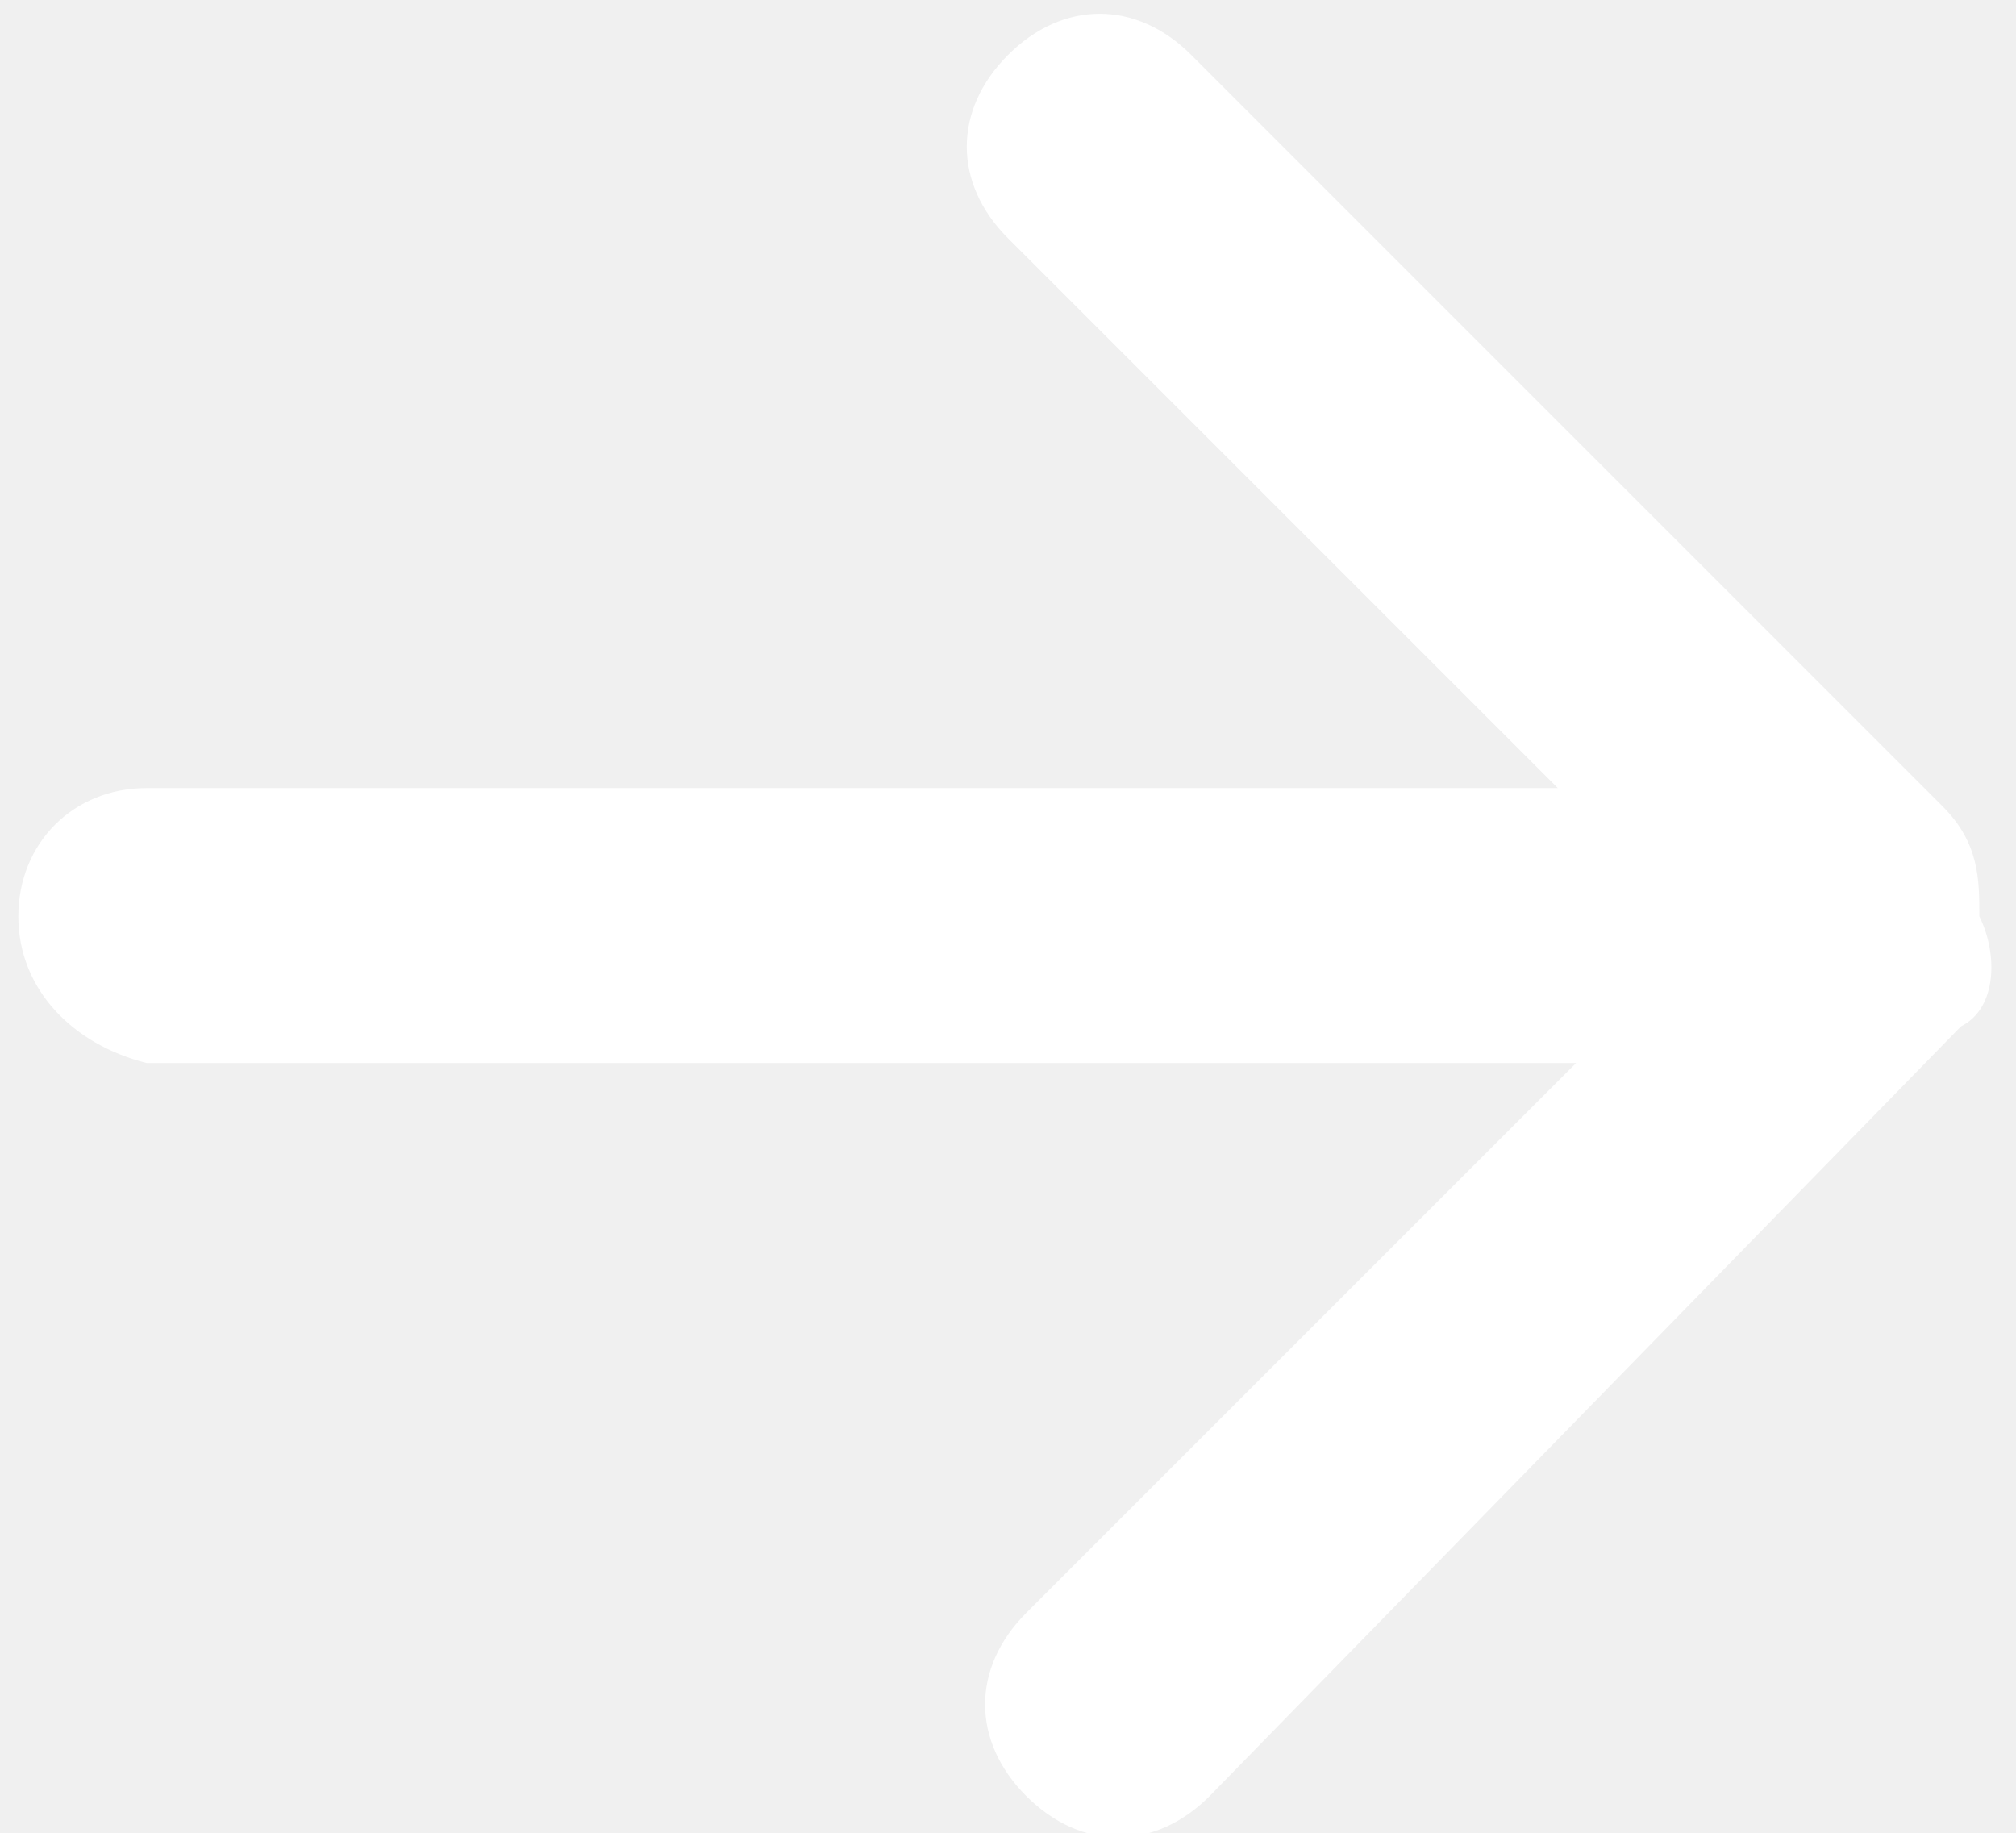
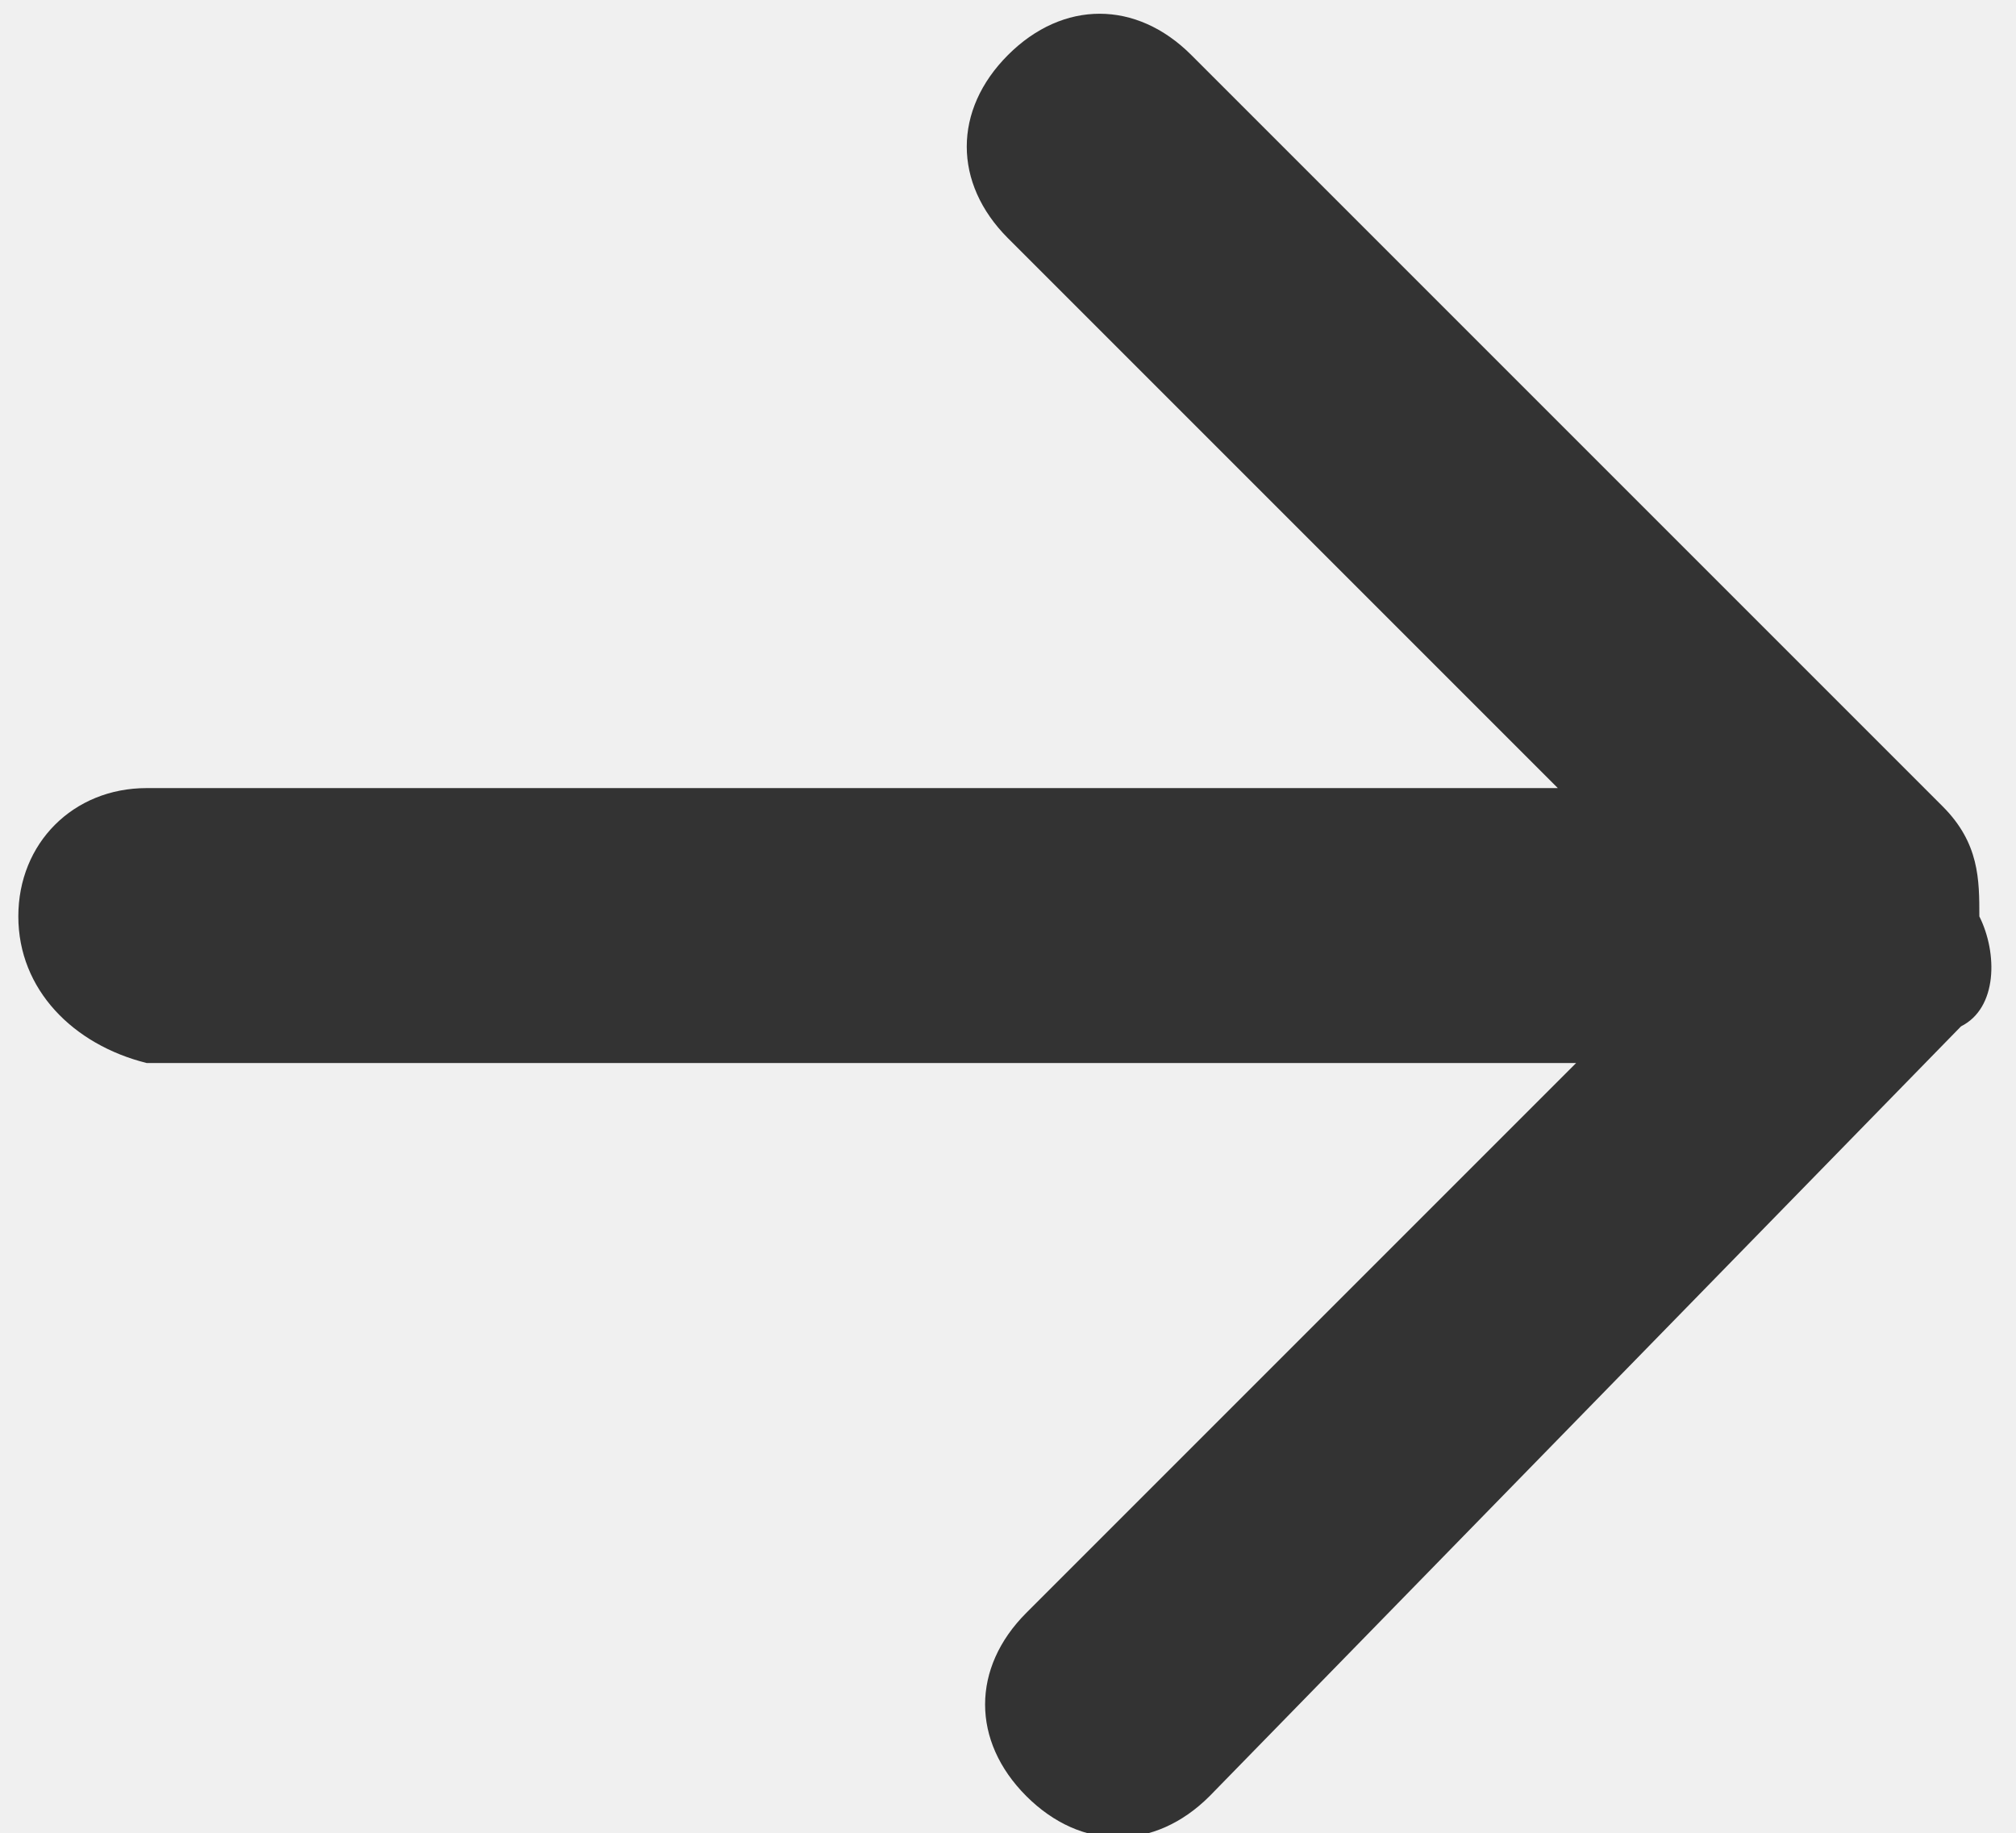
<svg xmlns="http://www.w3.org/2000/svg" version="1.0" id="Layer_1" x="0px" y="0px" viewBox="0 0 11 10" enable-background="new 0 0 11 10" xml:space="preserve">
-   <path fill-rule="evenodd" clip-rule="evenodd" fill="#FFF" d="M10.7,5.6L6.6,9.8c-0.3,0.3-0.7,0.3-1,0c-0.3-0.3-0.3-0.7,0-1l3-3  H0.8C0.4,5.7,0.1,5.4,0.1,5c0-0.4,0.3-0.7,0.7-0.7h7.7l-3-3c-0.3-0.3-0.3-0.7,0-1c0.3-0.3,0.7-0.3,1,0l4.1,4.1  c0.2,0.2,0.2,0.4,0.2,0.6C10.9,5.2,10.9,5.5,10.7,5.6z" />
+   <path fill-rule="evenodd" clip-rule="evenodd" fill="#333333" d="M10.7,5.6L6.6,9.8c-0.3,0.3-0.7,0.3-1,0c-0.3-0.3-0.3-0.7,0-1l3-3  H0.8C0.4,5.7,0.1,5.4,0.1,5c0-0.4,0.3-0.7,0.7-0.7h7.7l-3-3c-0.3-0.3-0.3-0.7,0-1c0.3-0.3,0.7-0.3,1,0l4.1,4.1  c0.2,0.2,0.2,0.4,0.2,0.6C10.9,5.2,10.9,5.5,10.7,5.6z" />
</svg>
